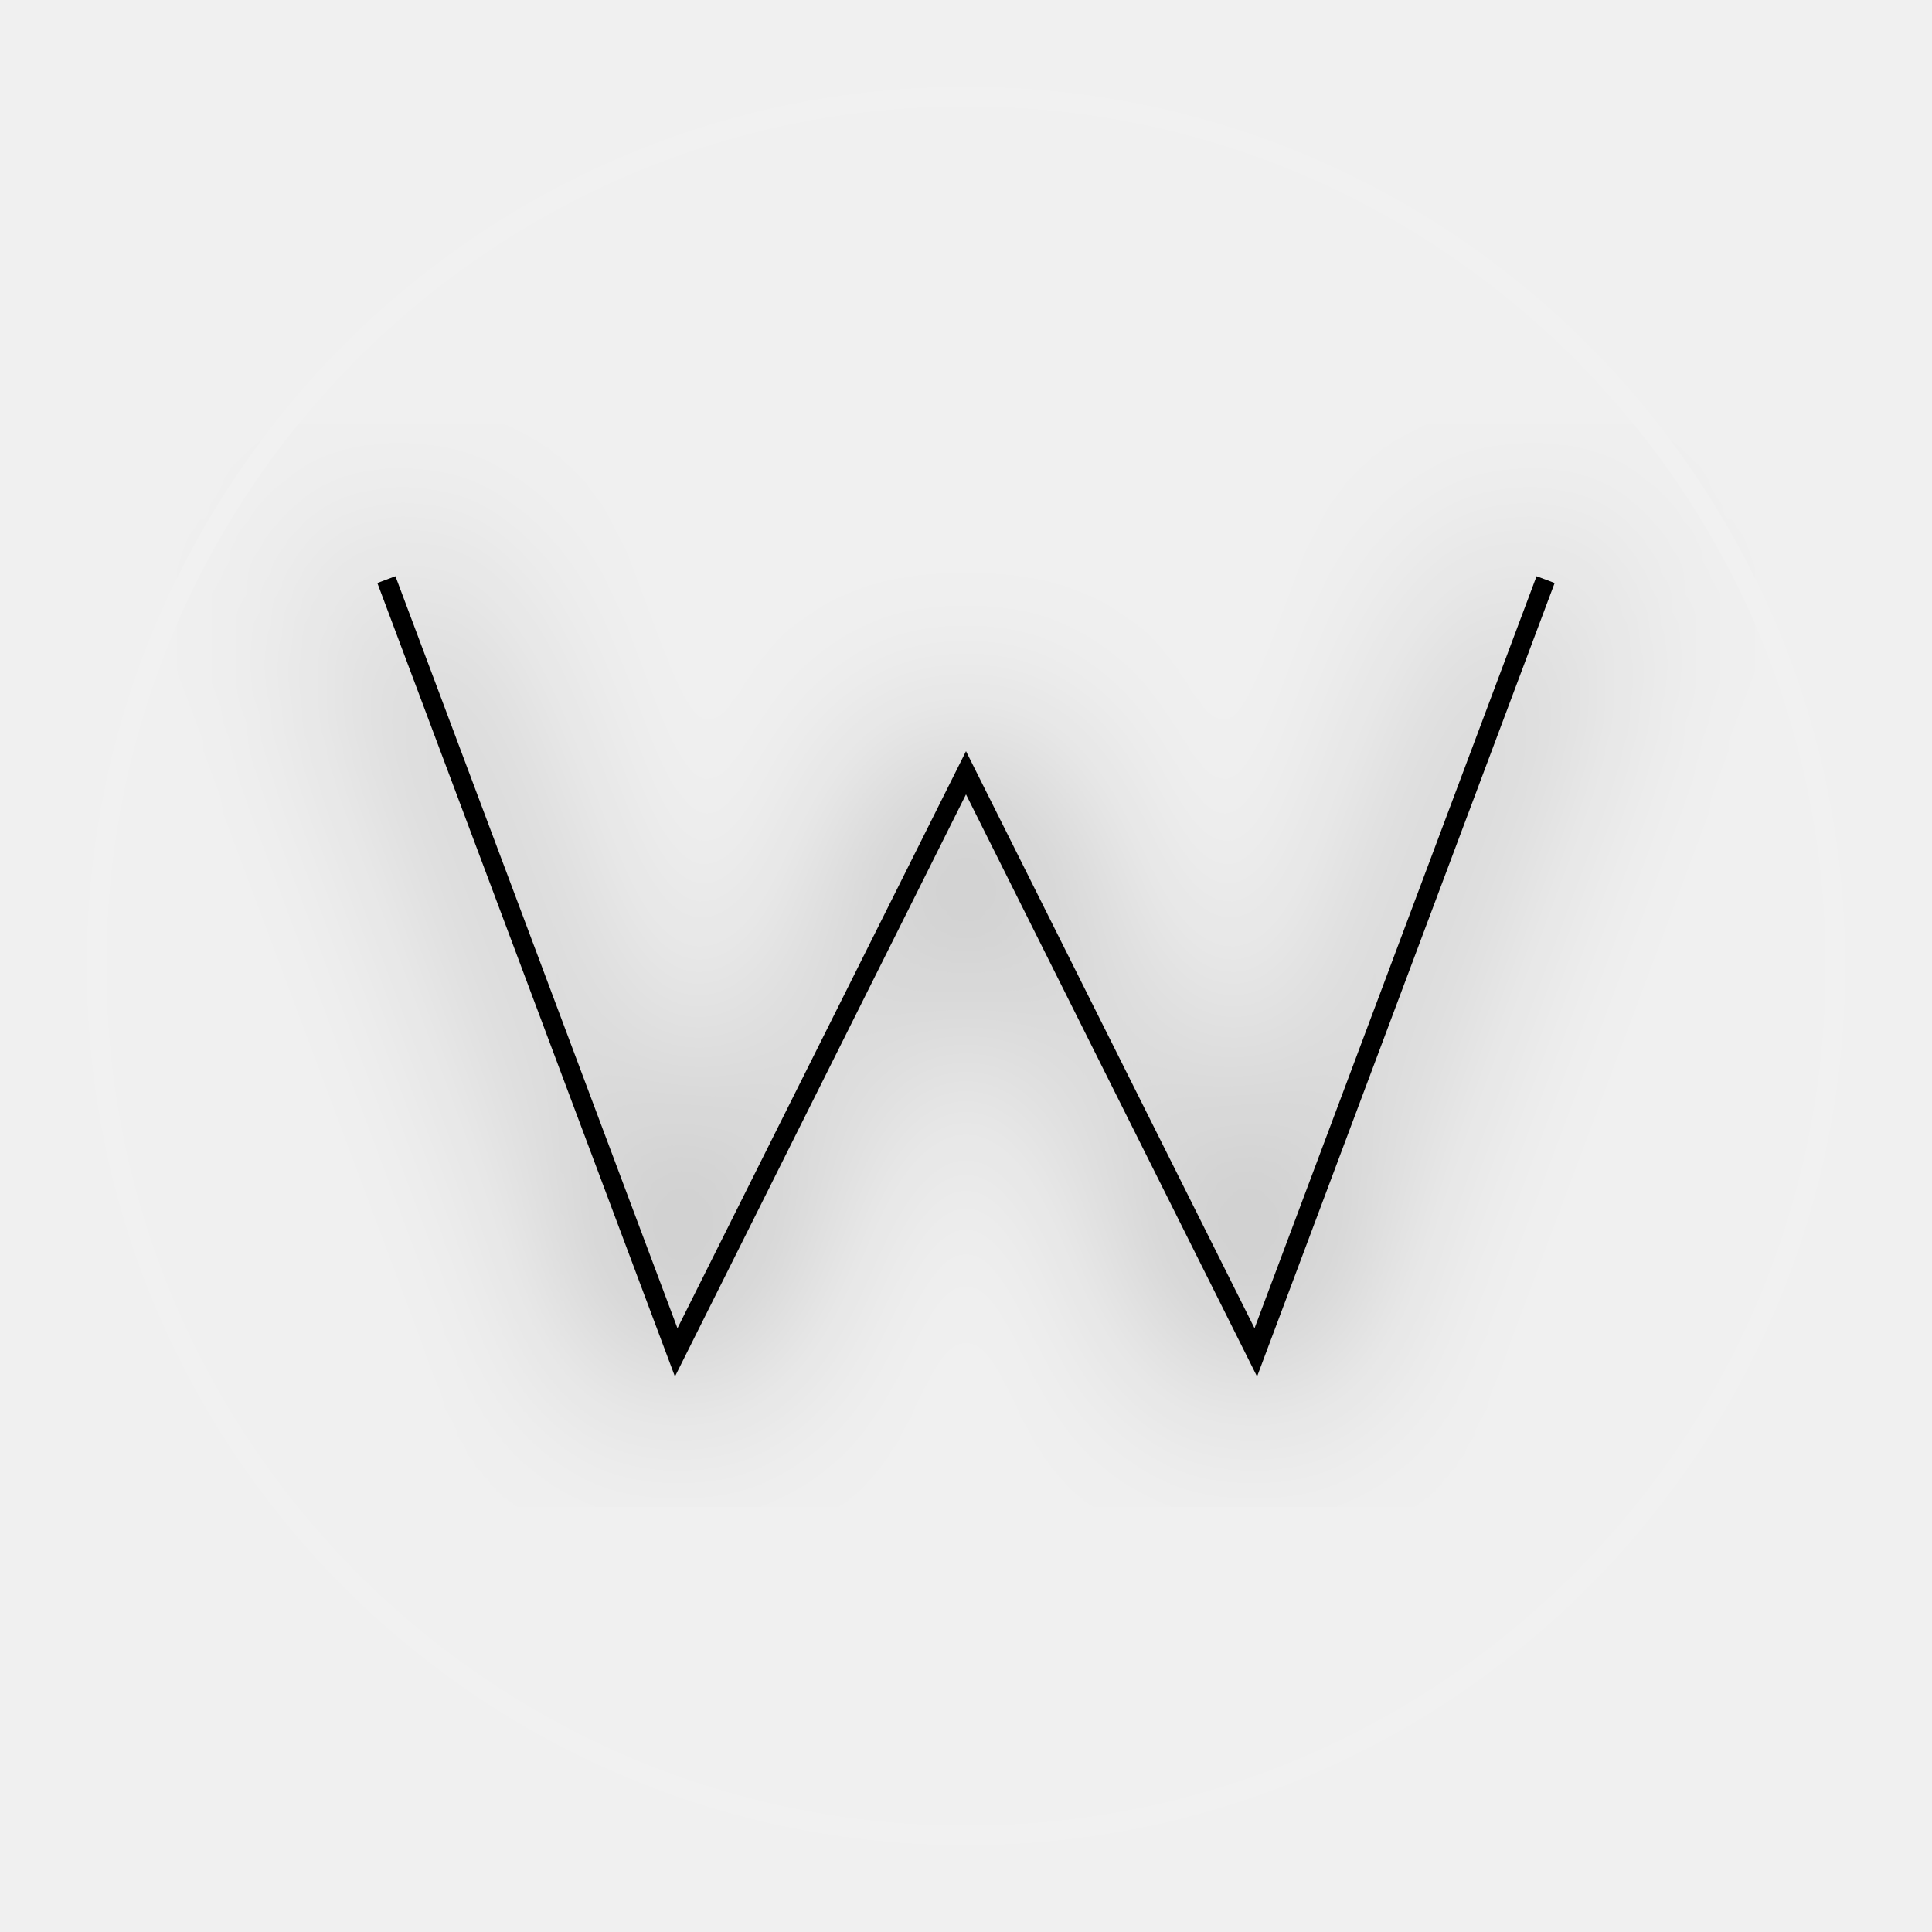
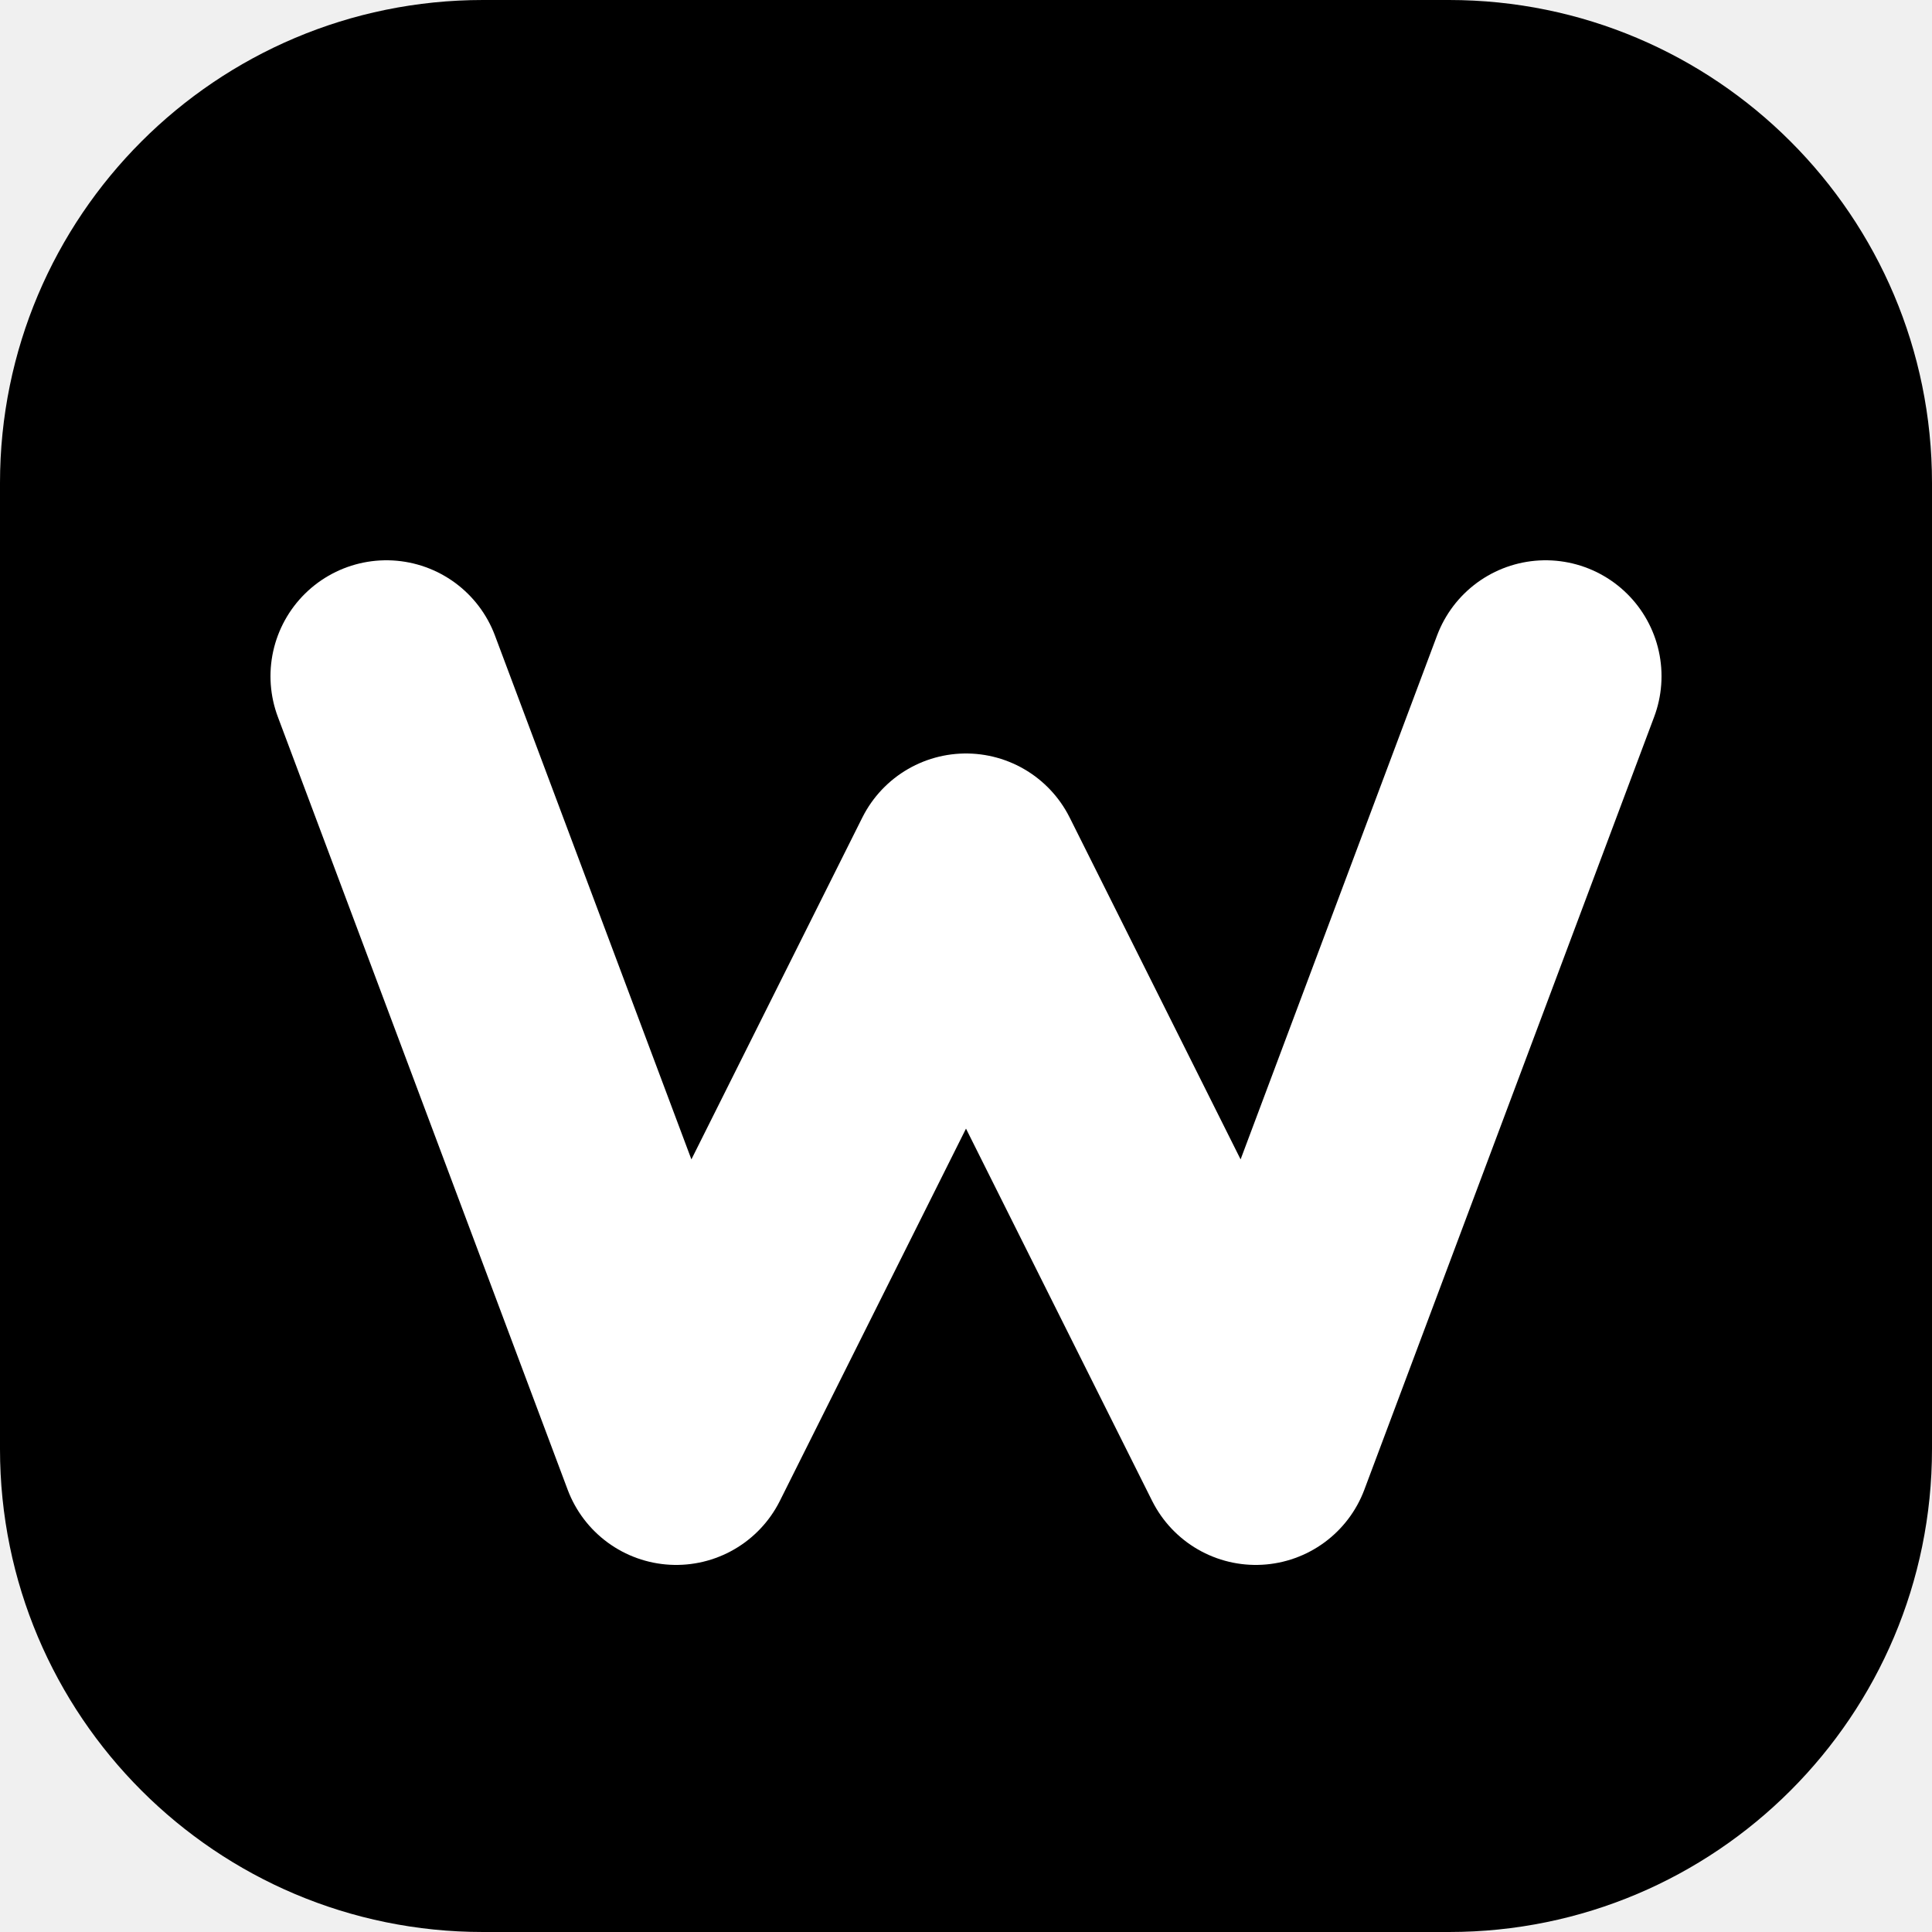
<svg xmlns="http://www.w3.org/2000/svg" width="100" height="100" viewBox="0 0 100 100" fill="none">
  <defs>
-     <linearGradient id="logoGradient" x1="0%" y1="0%" x2="100%" y2="100%">
+     <linearGradient id="bgGradient" x1="0%" y1="0%" x2="100%" y2="100%">
      <stop offset="0%" stopColor="#4f46e5" />
      <stop offset="100%" stopColor="#ec4899" />
    </linearGradient>
-     <filter id="glow" x="-20%" y="-20%" width="140%" height="140%">
-       <feGaussianBlur stdDeviation="5" result="blur" />
-       <feComposite in="SourceGraphic" in2="blur" operator="over" />
-     </filter>
  </defs>
-   <path d="M20 30 L35 70 L50 40 L65 70 L80 30" stroke="url(#logoGradient)" strokeWidth="8" strokeLinecap="round" strokeLinejoin="round" filter="url(#glow)" />
-   <circle cx="50" cy="50" r="45" stroke="rgba(255,255,255,0.1)" strokeWidth="2" strokeDasharray="10 10" />
+   <rect width="100" height="100" rx="25" fill="url(#bgGradient)" />
+   <path d="M20 35 L35 75 L50 45 L65 75 L80 35" stroke="white" stroke-width="12" stroke-linecap="round" stroke-linejoin="round" />
</svg>
